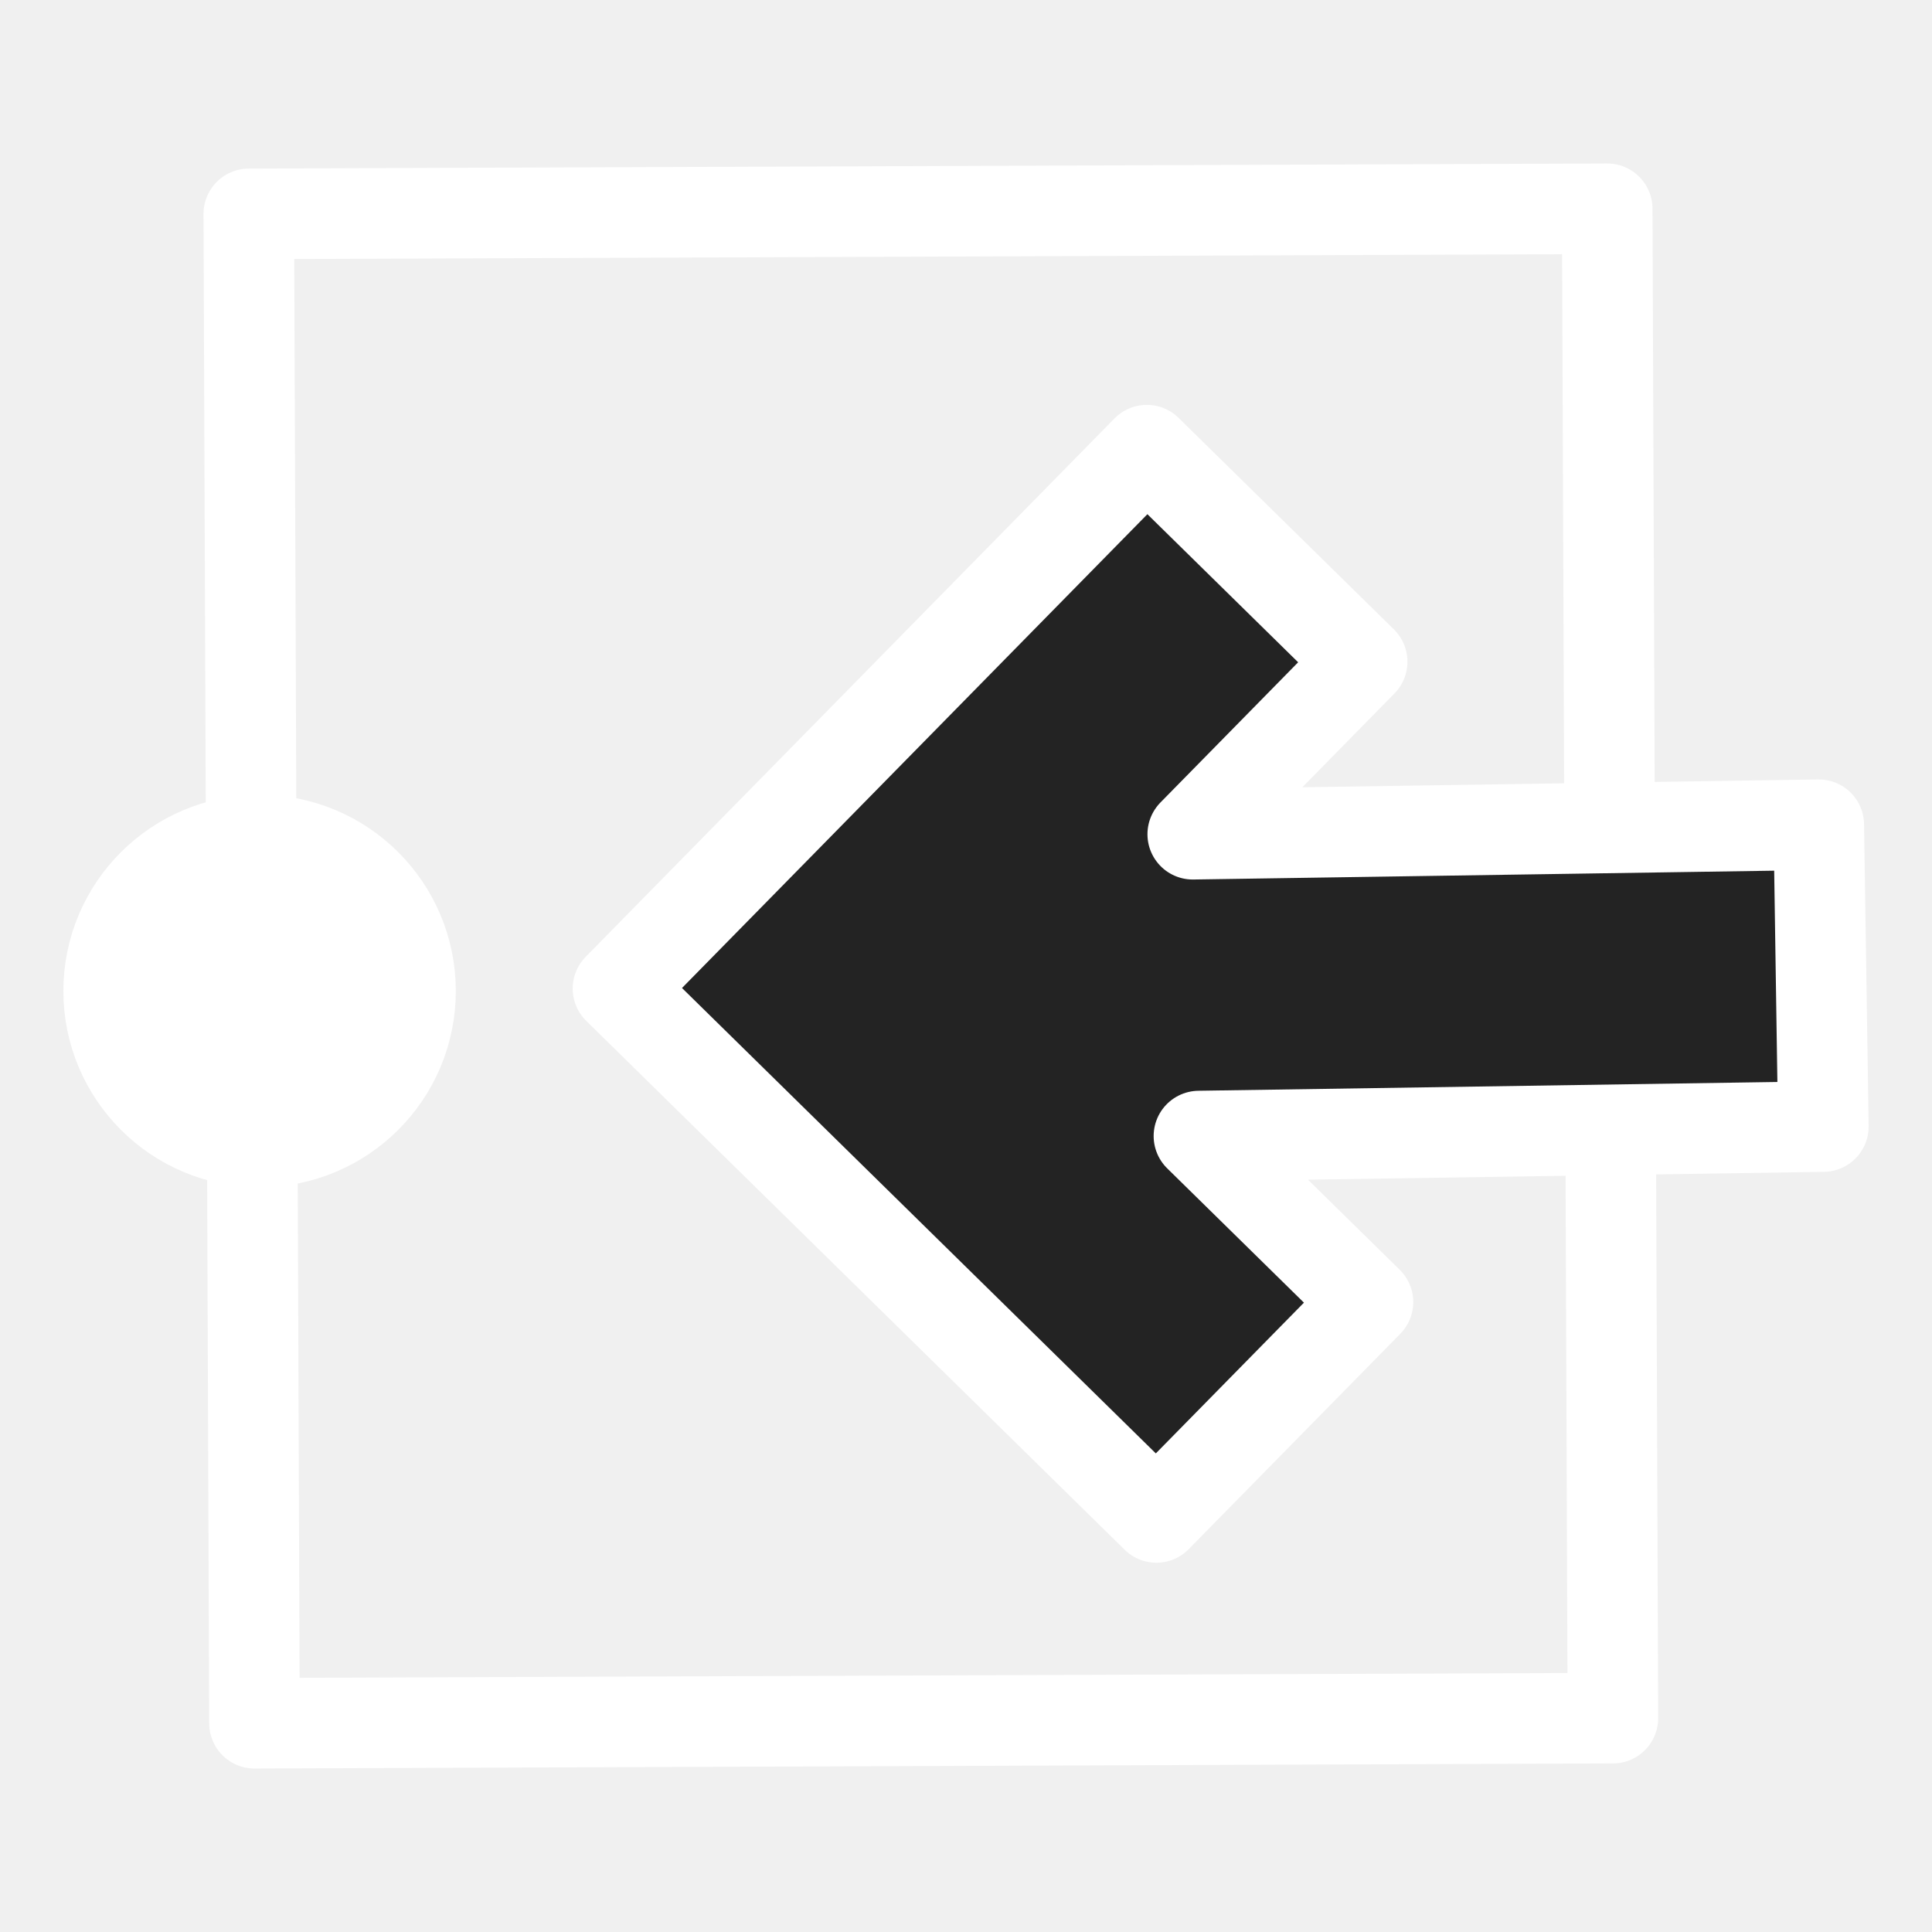
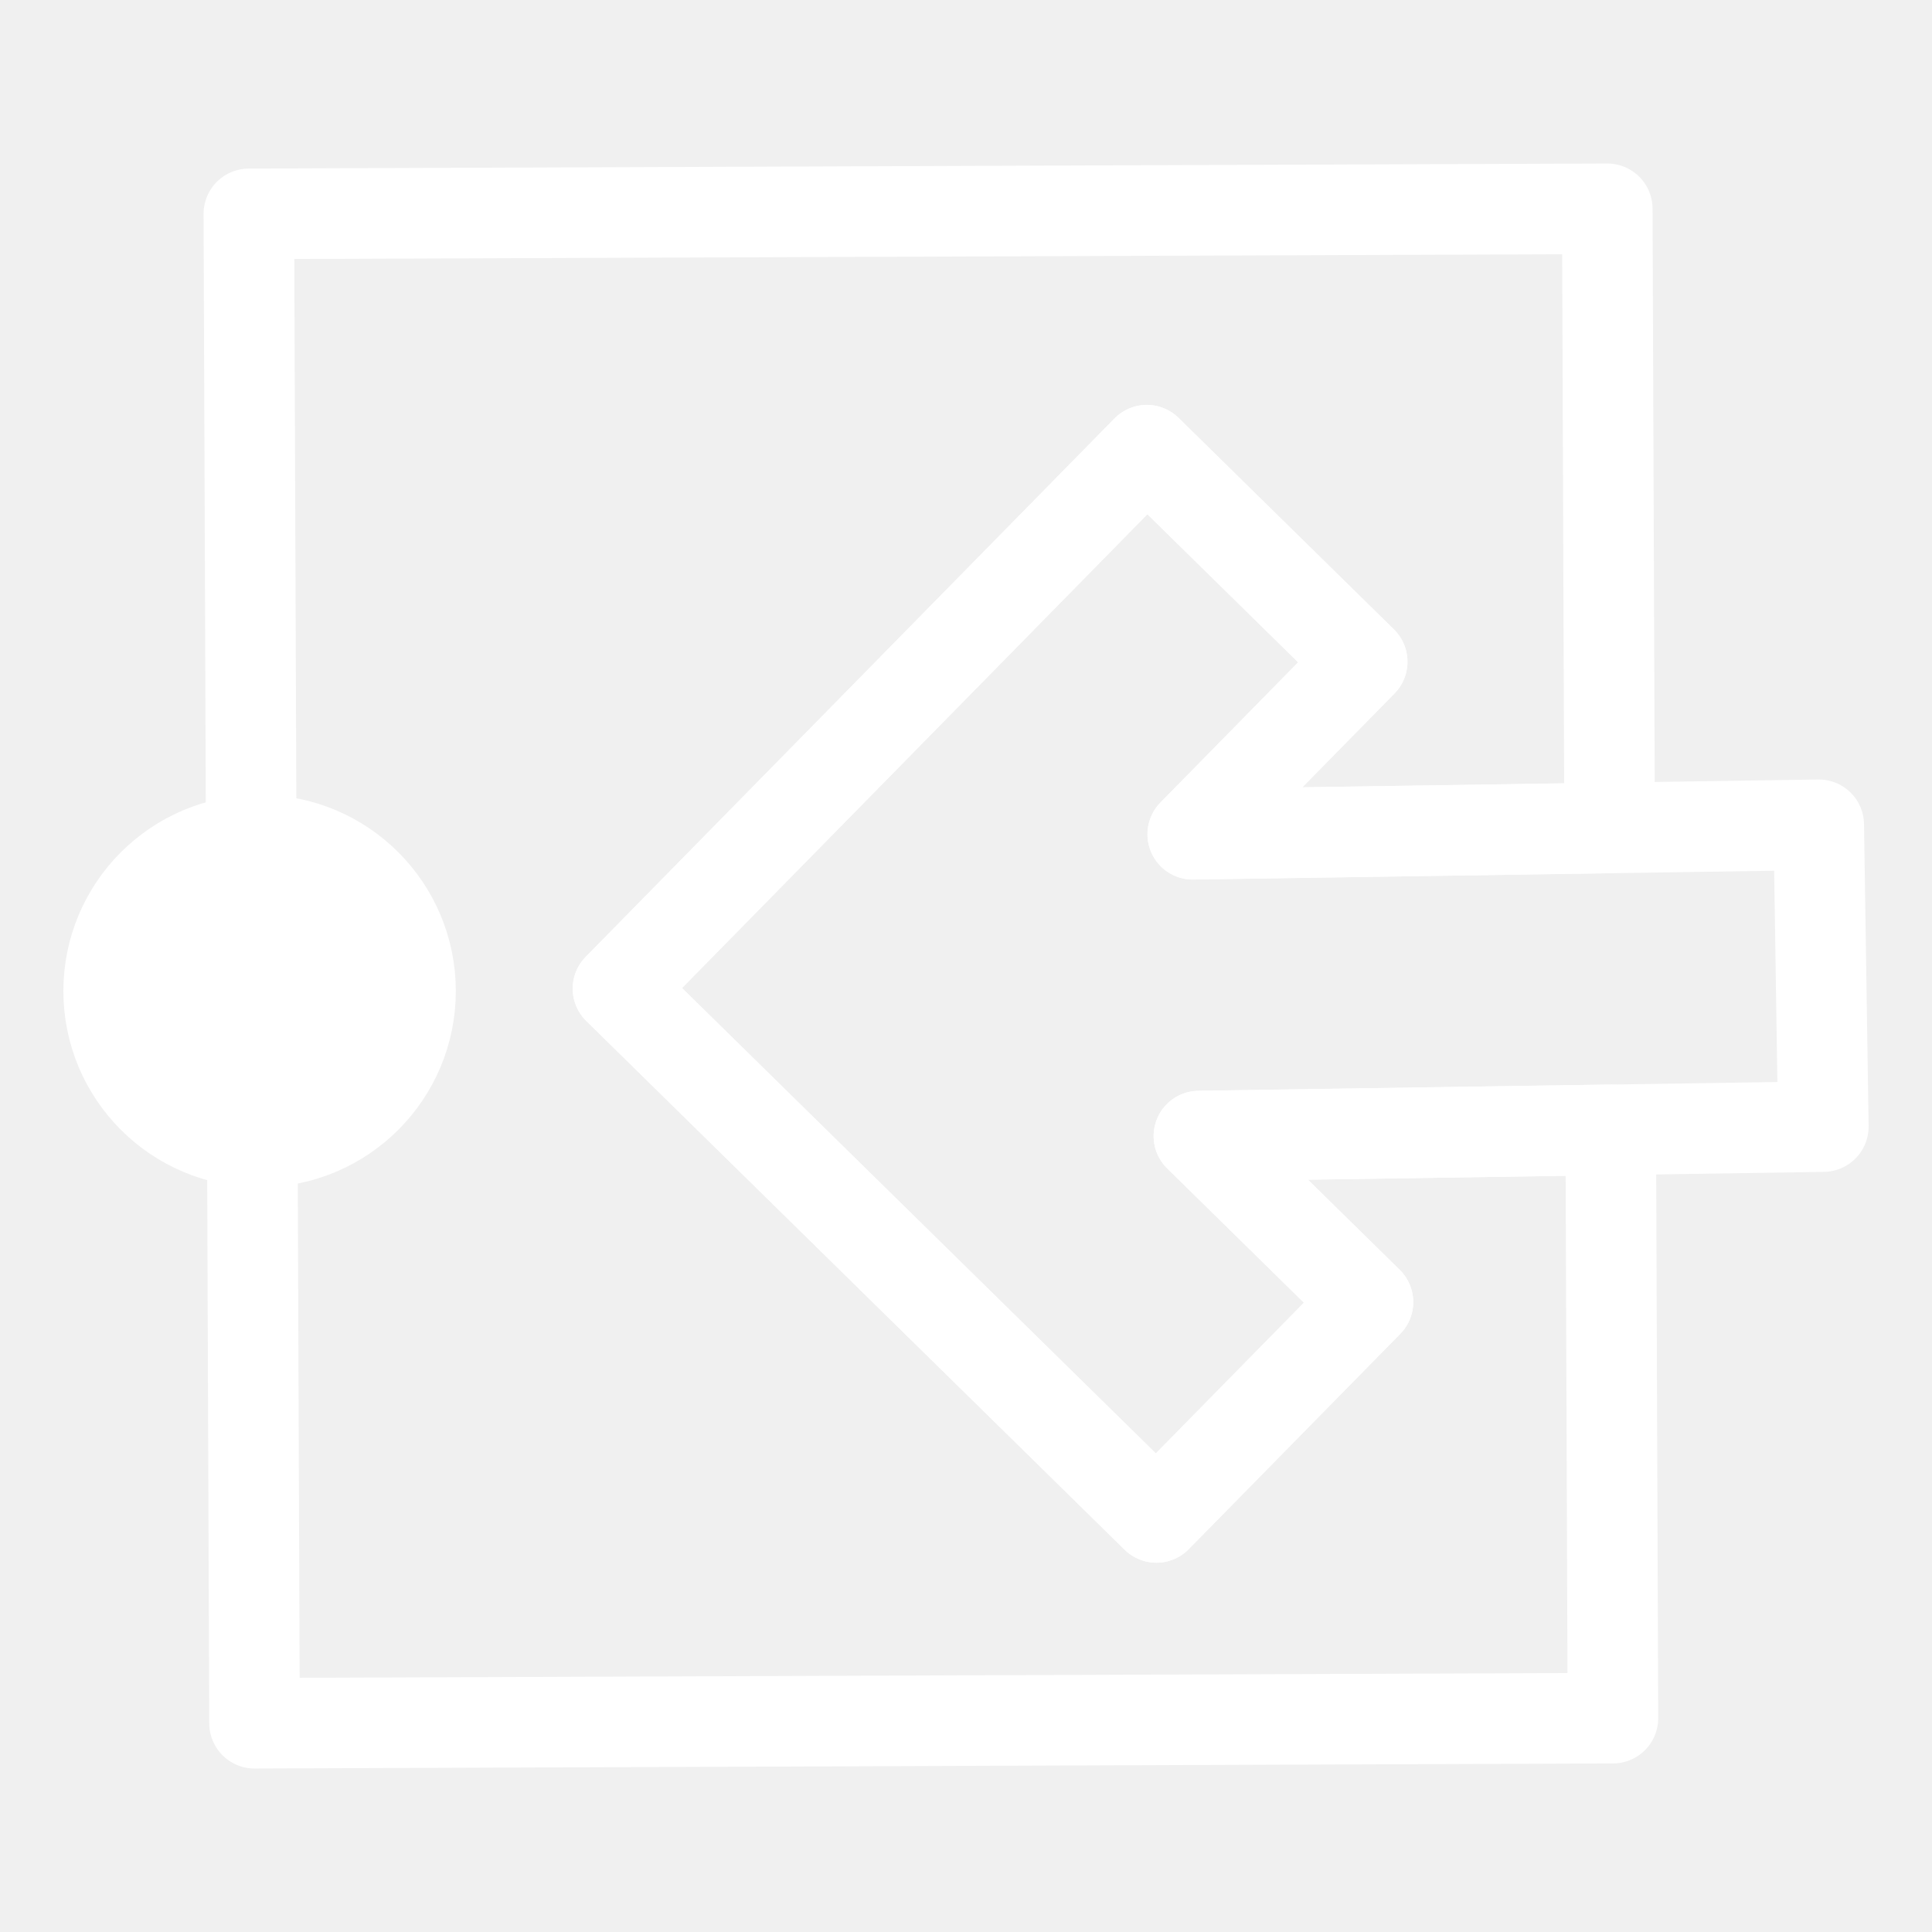
<svg xmlns="http://www.w3.org/2000/svg" width="64" height="64" viewBox="0 0 64 64" version="1.1" id="svg10">
  <defs id="defs14" />
-   <rect transform="matrix(0.00376076,0.9999929,0.9999929,-0.00376076,0,0)" y="8.215" x="7.116" height="45" width="50" id="rect7837" style="fill:none;fill-opacity:1;fill-rule:nonzero;stroke:#ffffff;stroke-width:3;stroke-linecap:round;stroke-linejoin:round;stroke-miterlimit:4;stroke-dasharray:none;stroke-opacity:1" />
-   <path id="path7561-4" d="M 38.307,50.267 20.471,32.748 37.99,14.912 l 7.134,7.008 -5.613,5.715 20.738,-0.315 0.152,9.999 -20.685,0.314 5.6,5.5 z" style="fill:#232323;fill-opacity:1;fill-rule:evenodd;stroke:#ffffff;stroke-width:3;stroke-linecap:butt;stroke-linejoin:round;stroke-miterlimit:4;stroke-dasharray:none;stroke-opacity:1" />
-   <circle r="5" cy="32.829" cx="8.599" id="path8128" style="fill:#ffffff;fill-opacity:1;fill-rule:nonzero;stroke:#ffffff;stroke-width:3;stroke-linecap:round;stroke-linejoin:round;stroke-miterlimit:4;stroke-dasharray:none;stroke-opacity:1" />
+   <g id="g890" transform="rotate(90,32,32.00042)">
+     <path id="rect7837" style="fill:none;fill-opacity:1;fill-rule:nonzero;stroke:#ffffff;stroke-width:3;stroke-linecap:round;stroke-linejoin:round;stroke-miterlimit:4;stroke-dasharray:none;stroke-opacity:1" d="m 56.916,10.57 -19.49,0.072 0.207,13.643 5.5,-5.6 7.133,7.008 L 32.748,43.529 14.912,26.01 21.92,18.875 l 5.715,5.613 -0.209,-13.807 -20.51,0.076 0.168,45 50,-0.188 z" />
+     <path id="path7561-4" d="M 50.267,25.693 32.749,43.529 14.913,26.011 l 7.008,-7.134 5.715,5.613 -0.315,-20.738 9.999,-0.152 0.314,20.685 5.5,-5.6 z" style="fill:none;fill-opacity:1;fill-rule:evenodd;stroke:#ffffff;stroke-width:3;stroke-linecap:butt;stroke-linejoin:round;stroke-miterlimit:4;stroke-dasharray:none;stroke-opacity:1" />
+     <circle r="5" cy="32.829" cx="-55.401" id="path8128" style="fill:#ffffff;fill-opacity:1;fill-rule:nonzero;stroke:#ffffff;stroke-width:3;stroke-linecap:round;stroke-linejoin:round;stroke-miterlimit:4;stroke-dasharray:none;stroke-opacity:1" transform="rotate(-90)" />
+   </g>
</svg>
